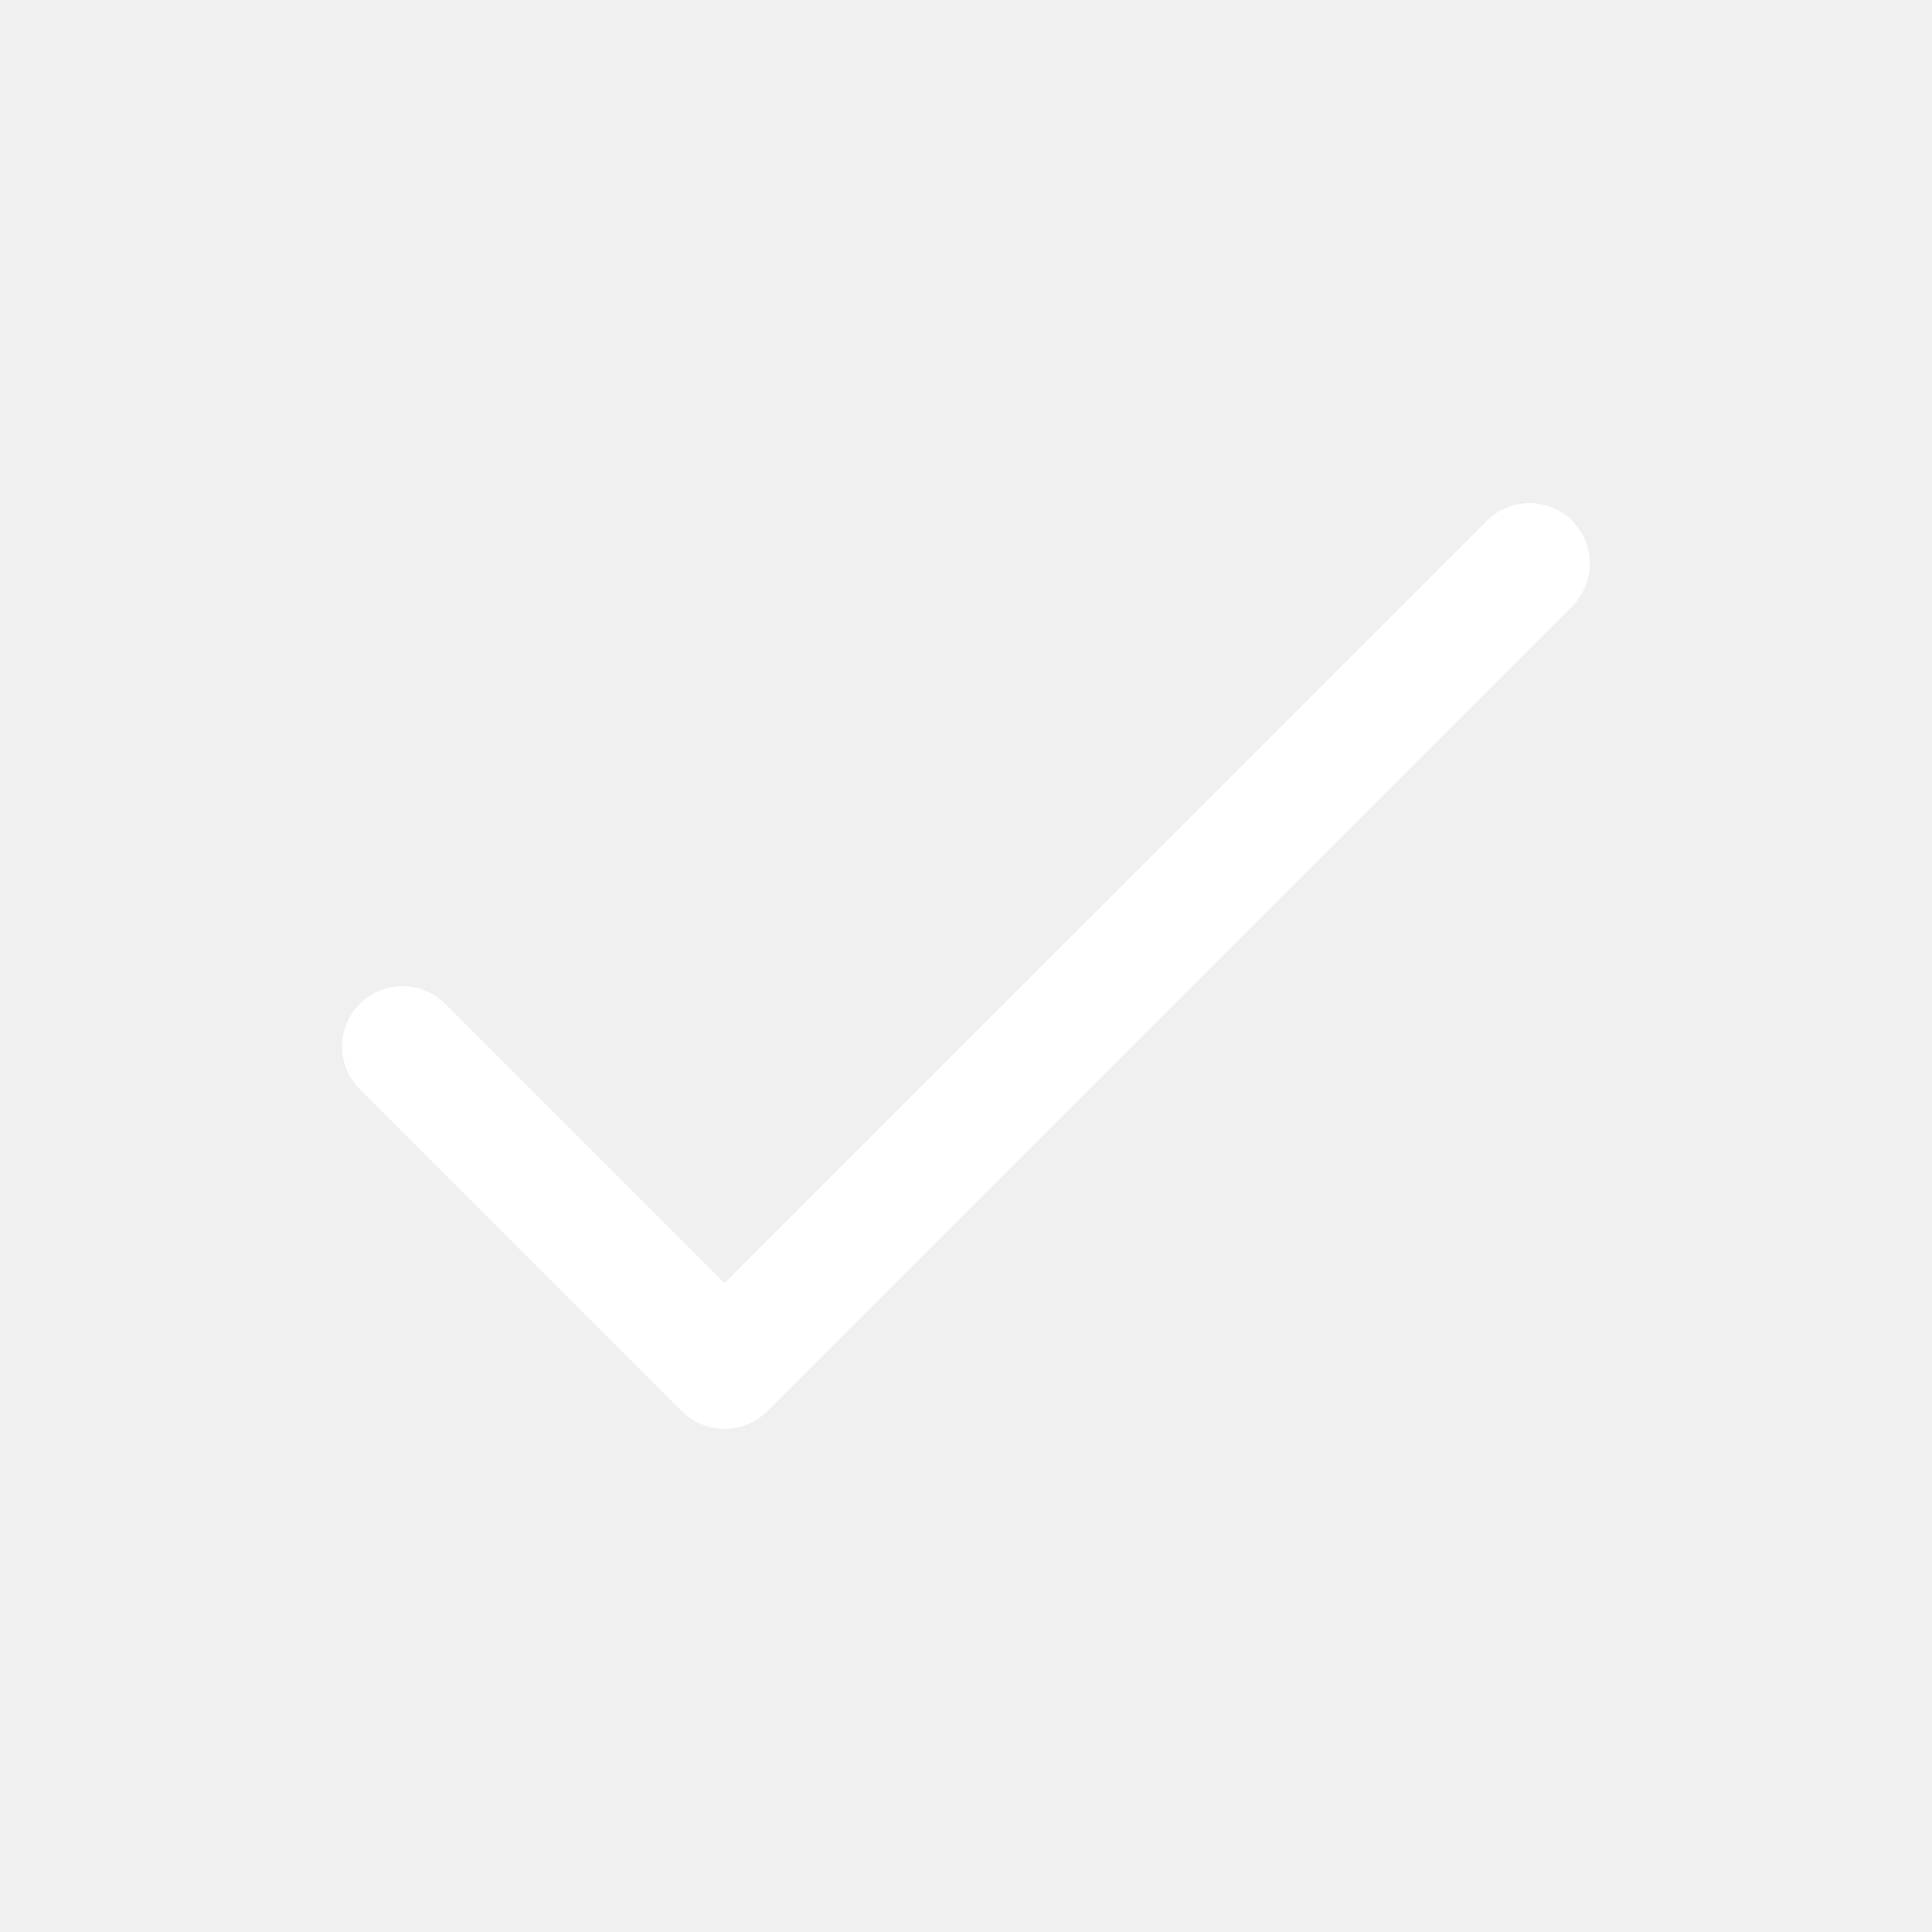
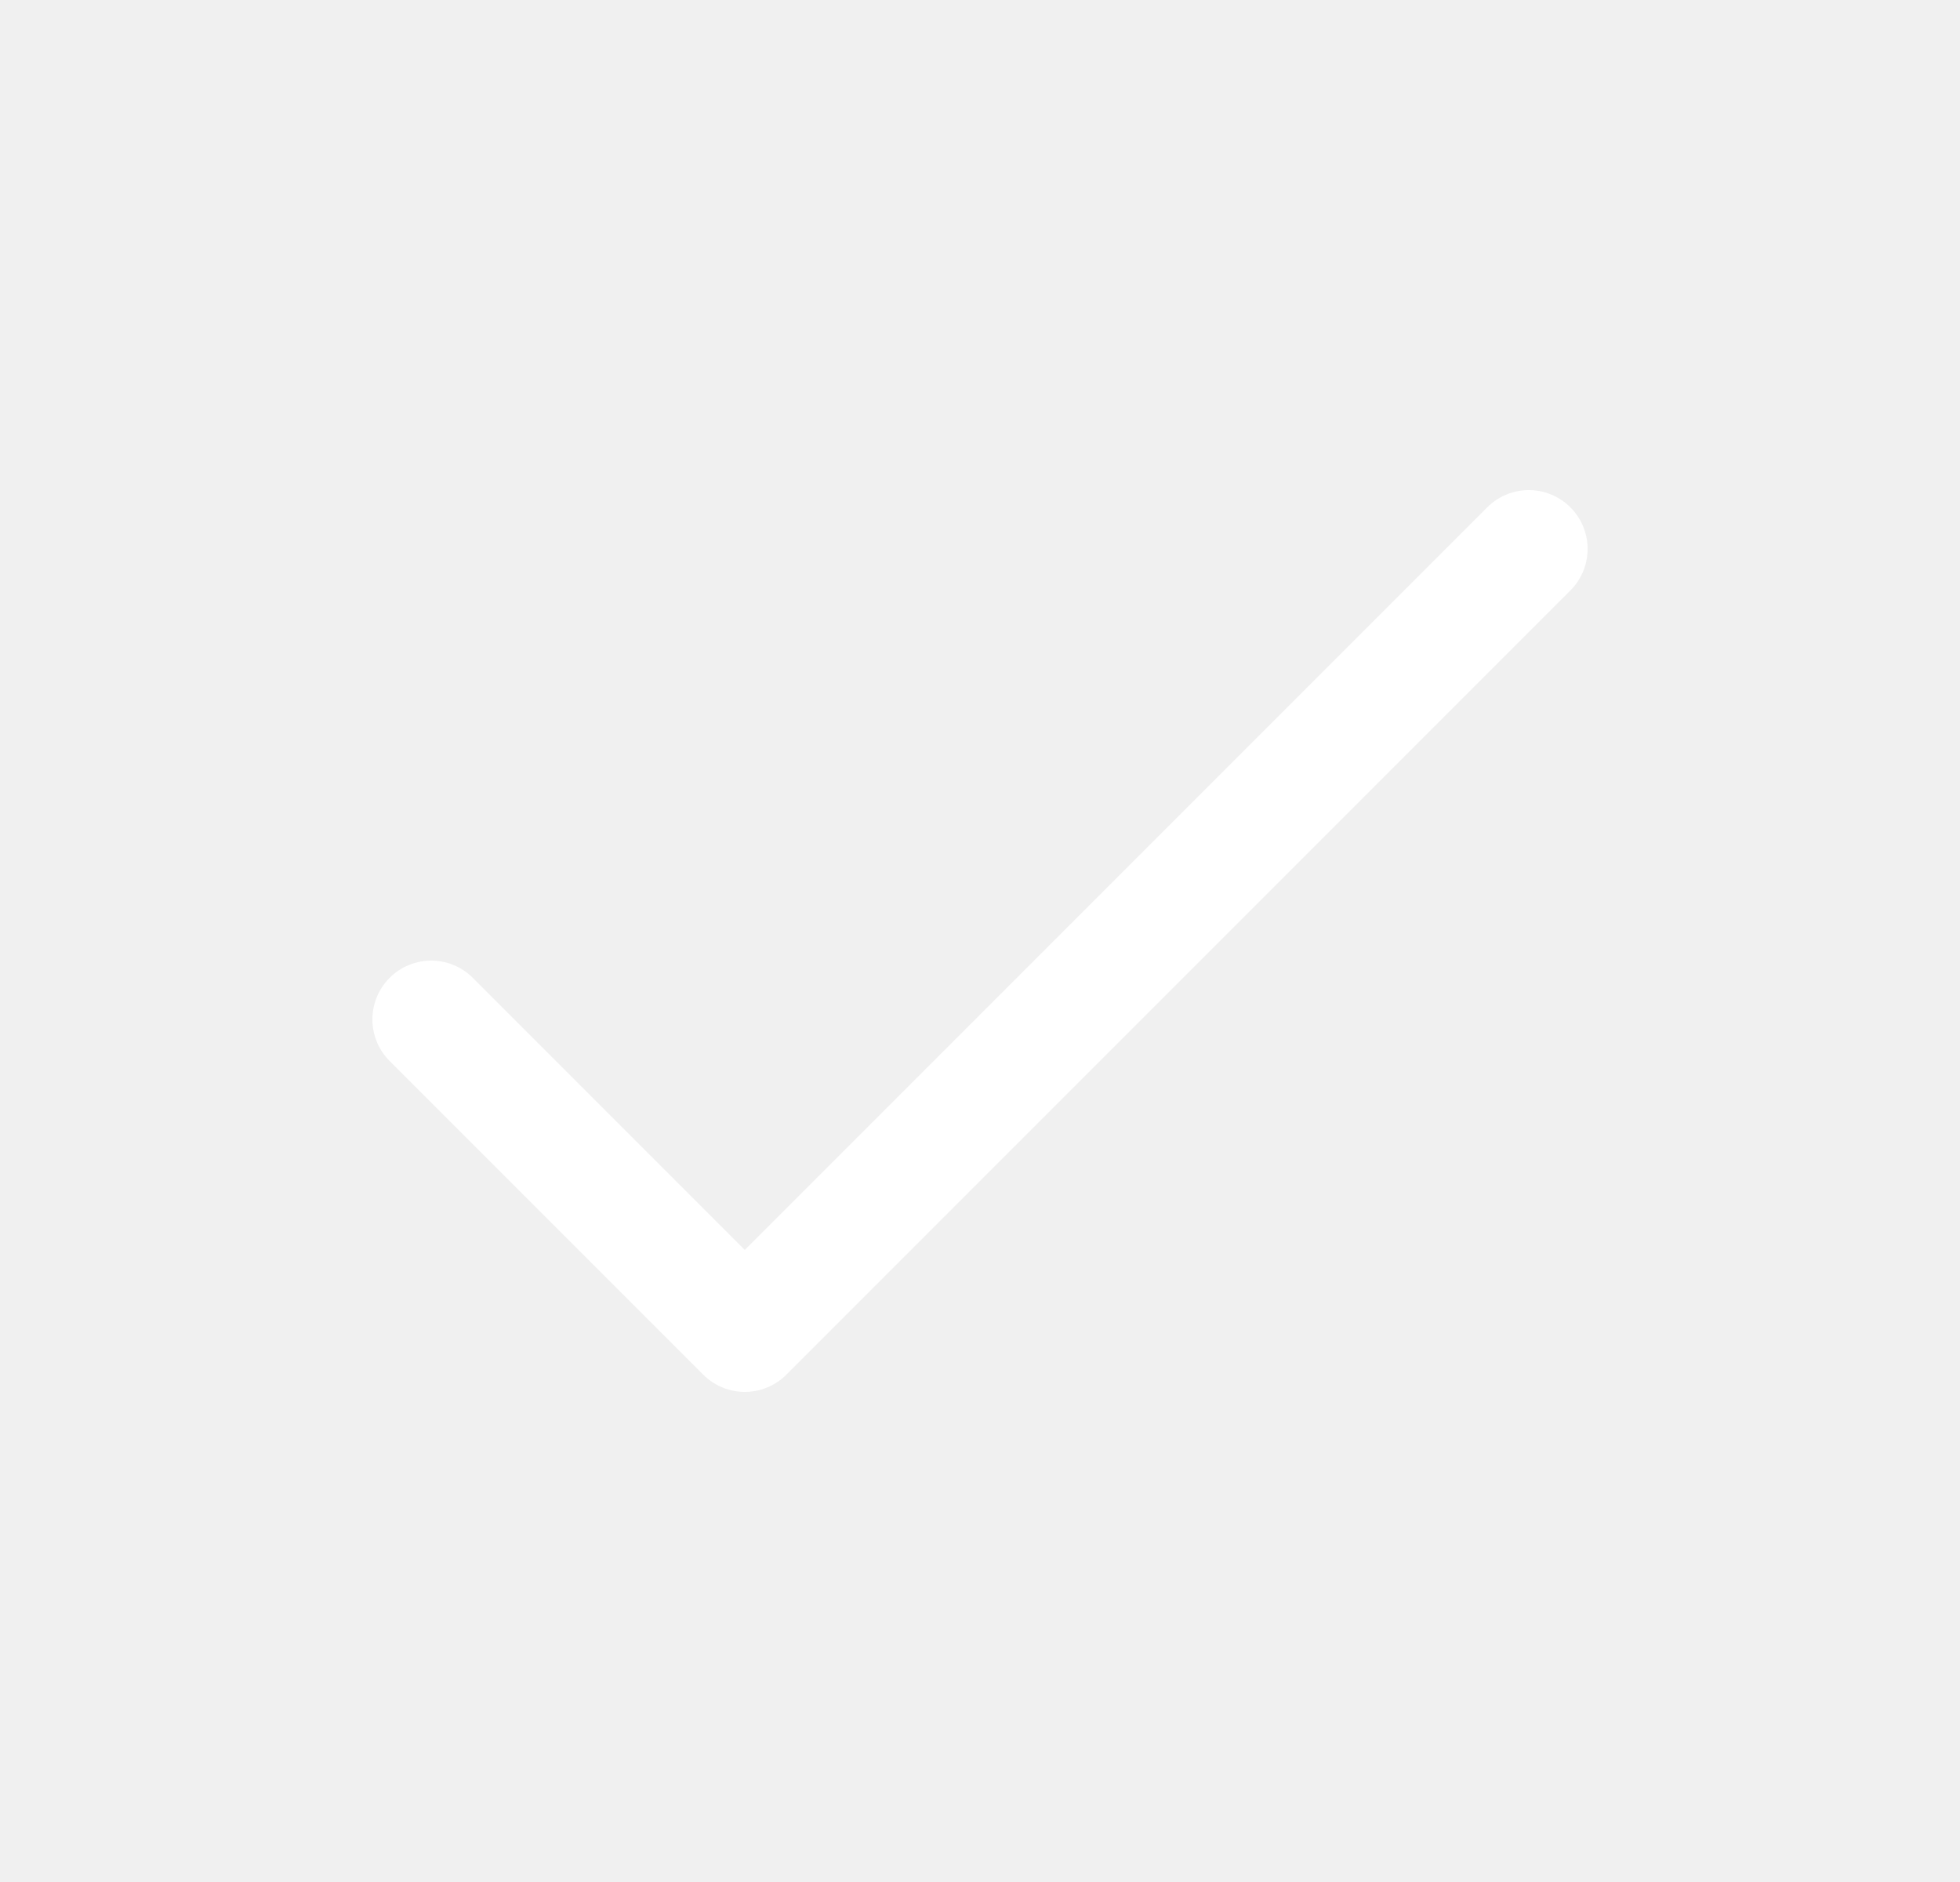
- <svg xmlns="http://www.w3.org/2000/svg" width="24" height="24" viewBox="0 0 24 24" fill="none">
-   <path d="M5 13L9 17L19 7" stroke="white" stroke-width="1.5" stroke-linecap="round" stroke-linejoin="round" />
+ <svg xmlns="http://www.w3.org/2000/svg" width="25" height="24" viewBox="0 0 25 24" fill="none">
+   <path d="M5.5 13L9.5 17L19.5 7" stroke="white" stroke-width="1.5" stroke-linecap="round" stroke-linejoin="round" />
</svg>
